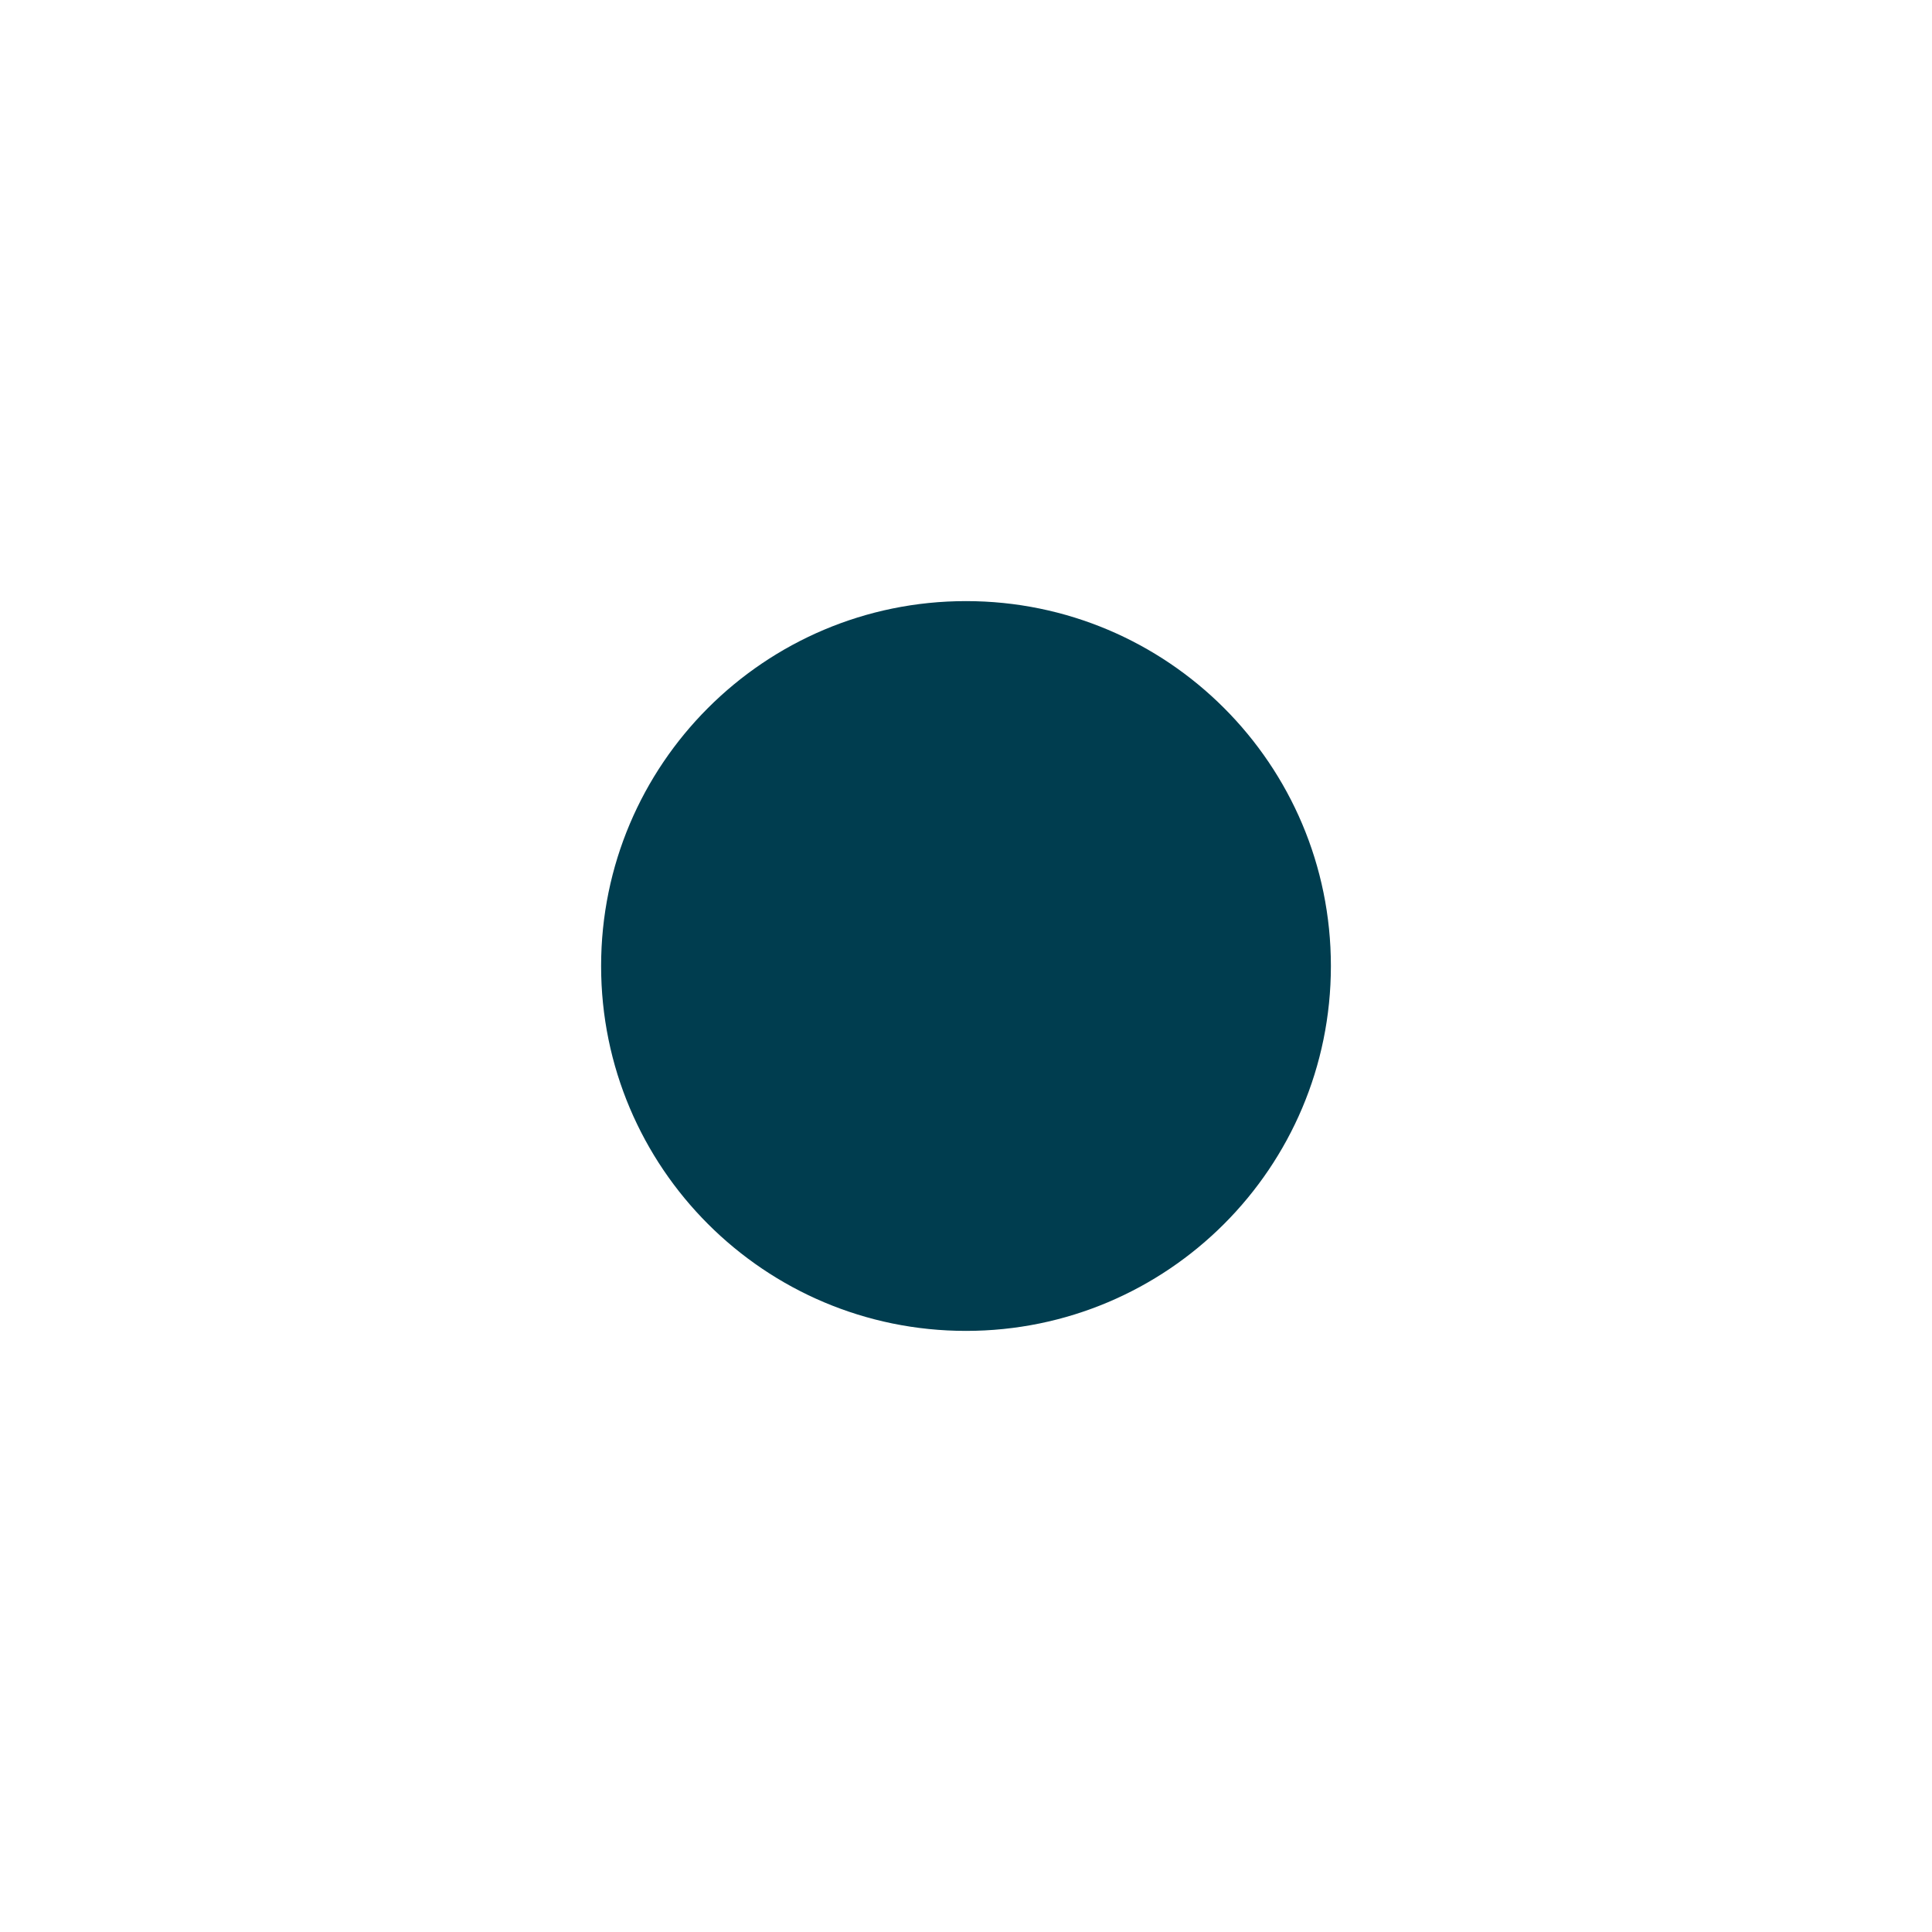
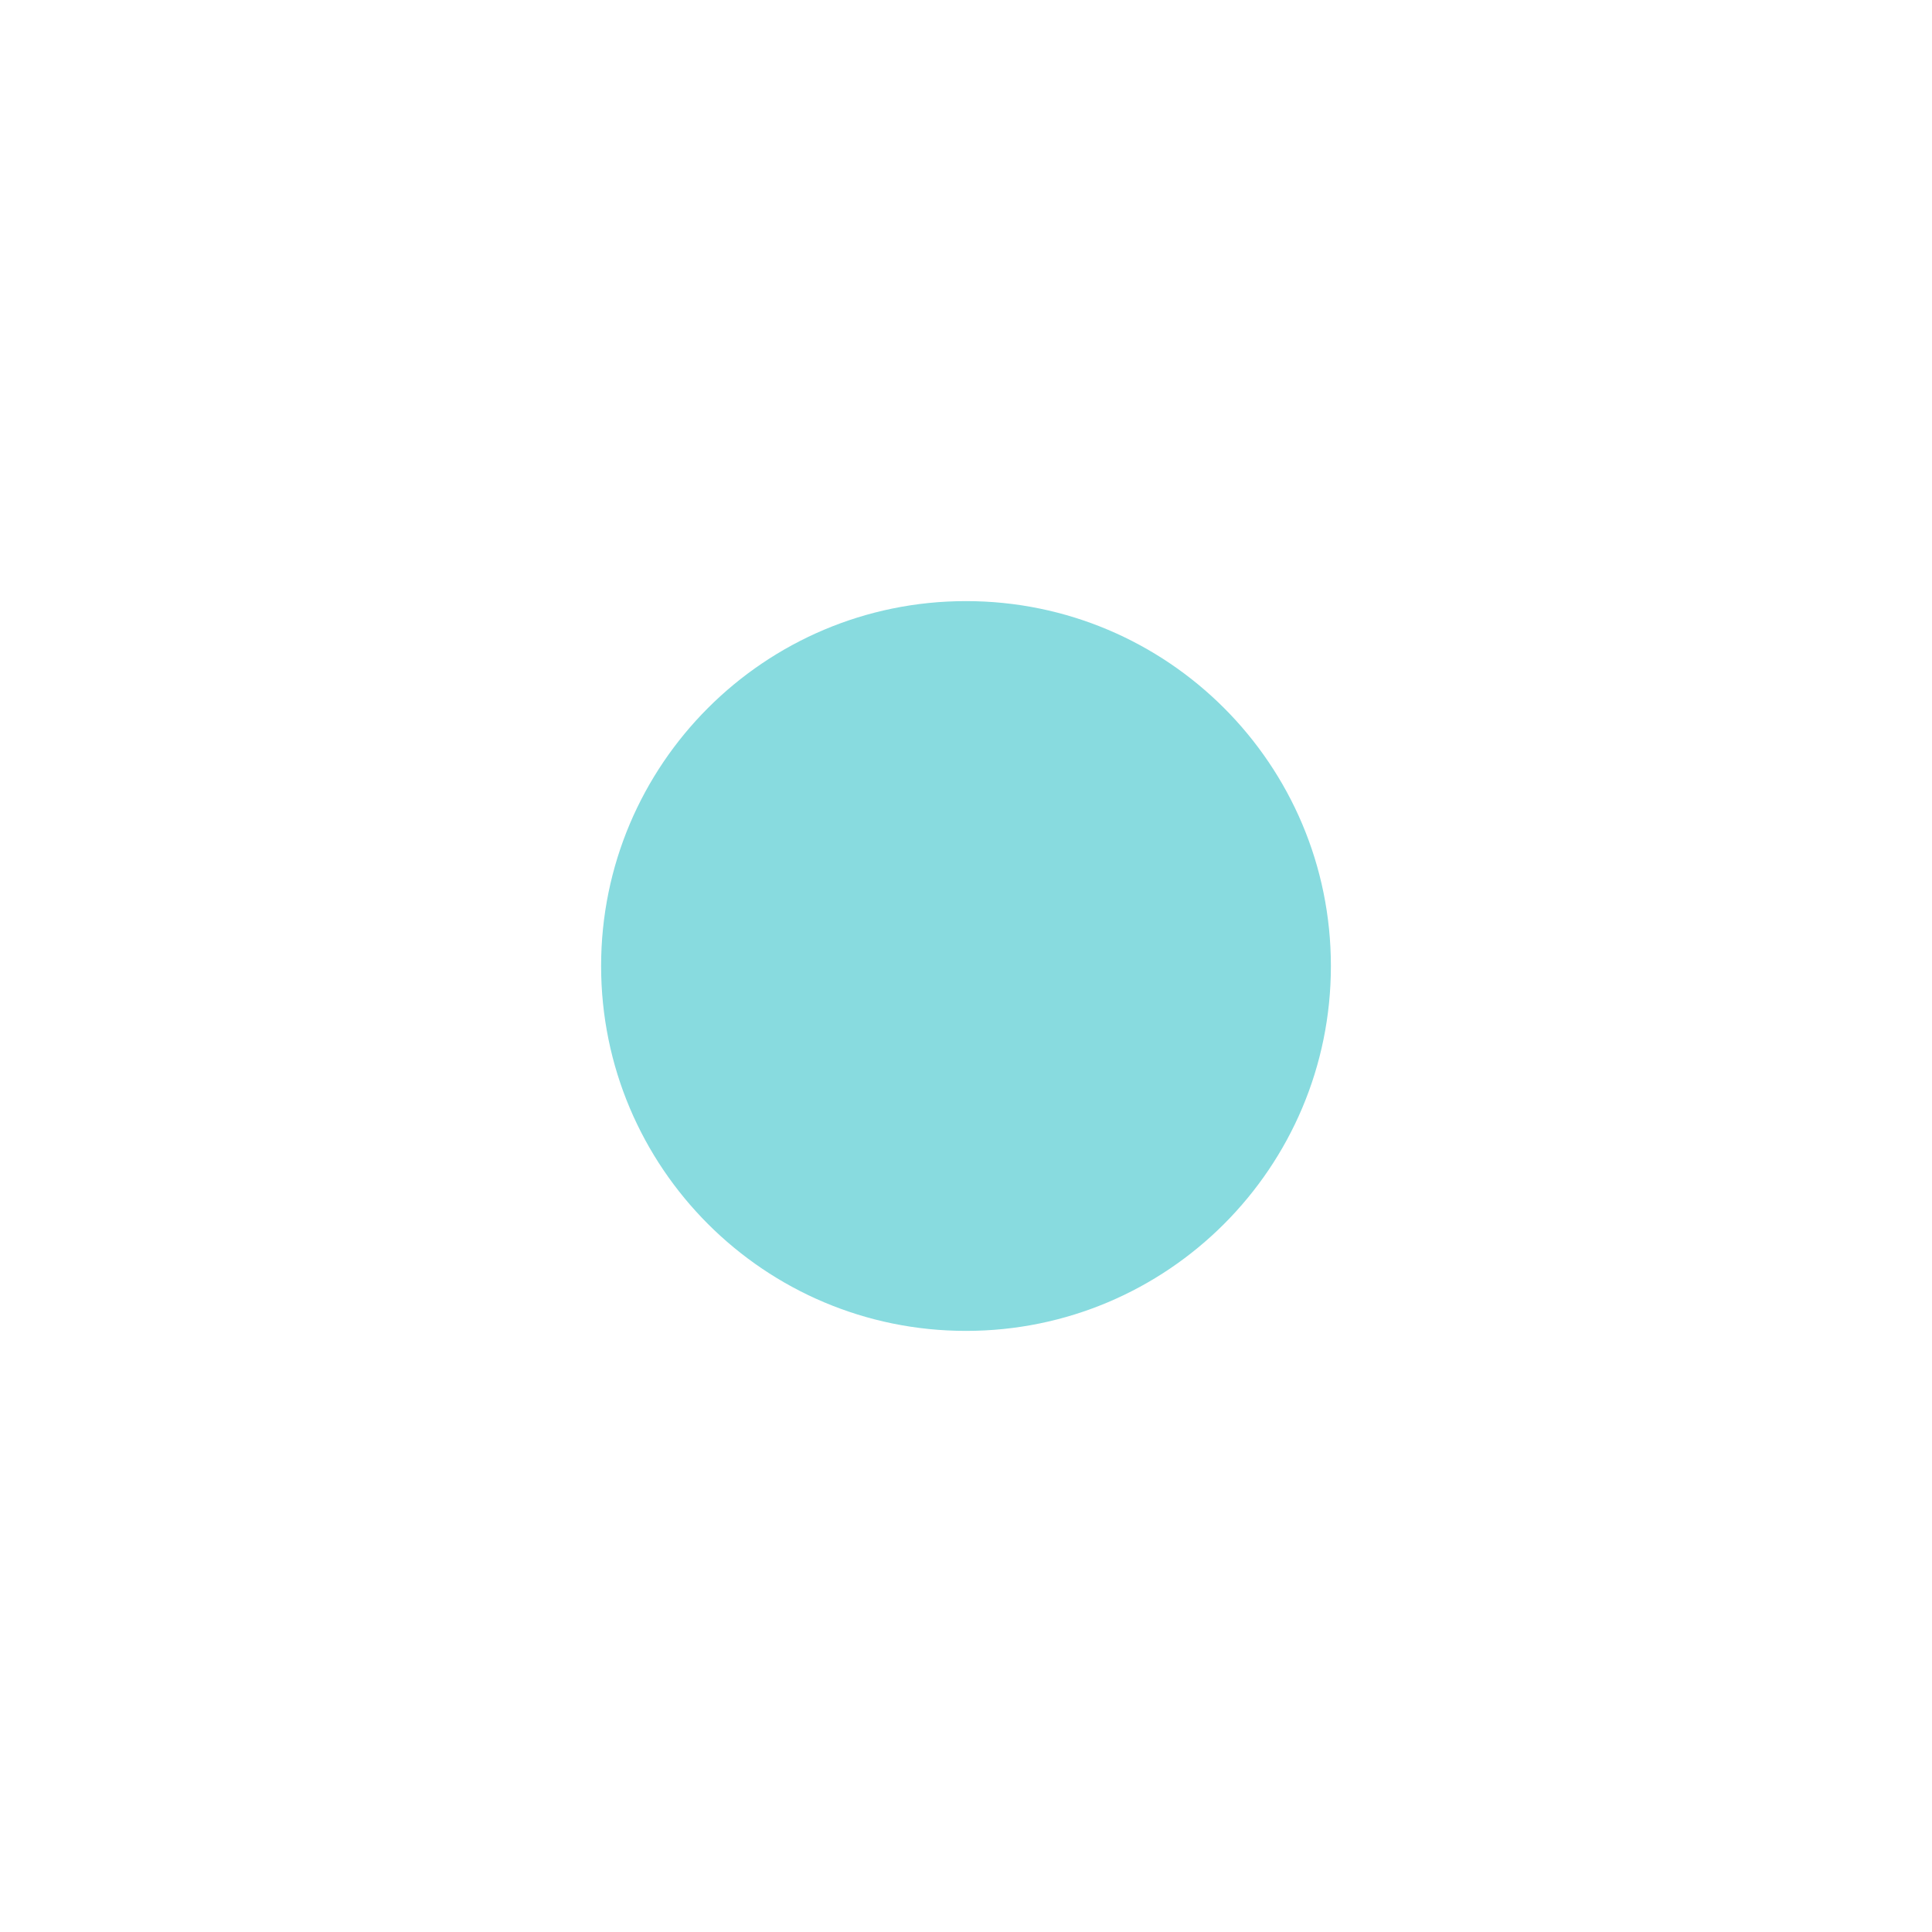
<svg xmlns="http://www.w3.org/2000/svg" version="1.1" id="Layer_1" x="0px" y="0px" viewBox="0 0 150 150" style="enable-background:new 0 0 150 150;" xml:space="preserve">
  <style type="text/css">
- 	.st0{fill:#003D4F;}
+ 	.st0{fill:#88DBDF;}
</style>
  <circle class="st0" cx="75" cy="75" r="28.33" />
</svg>
